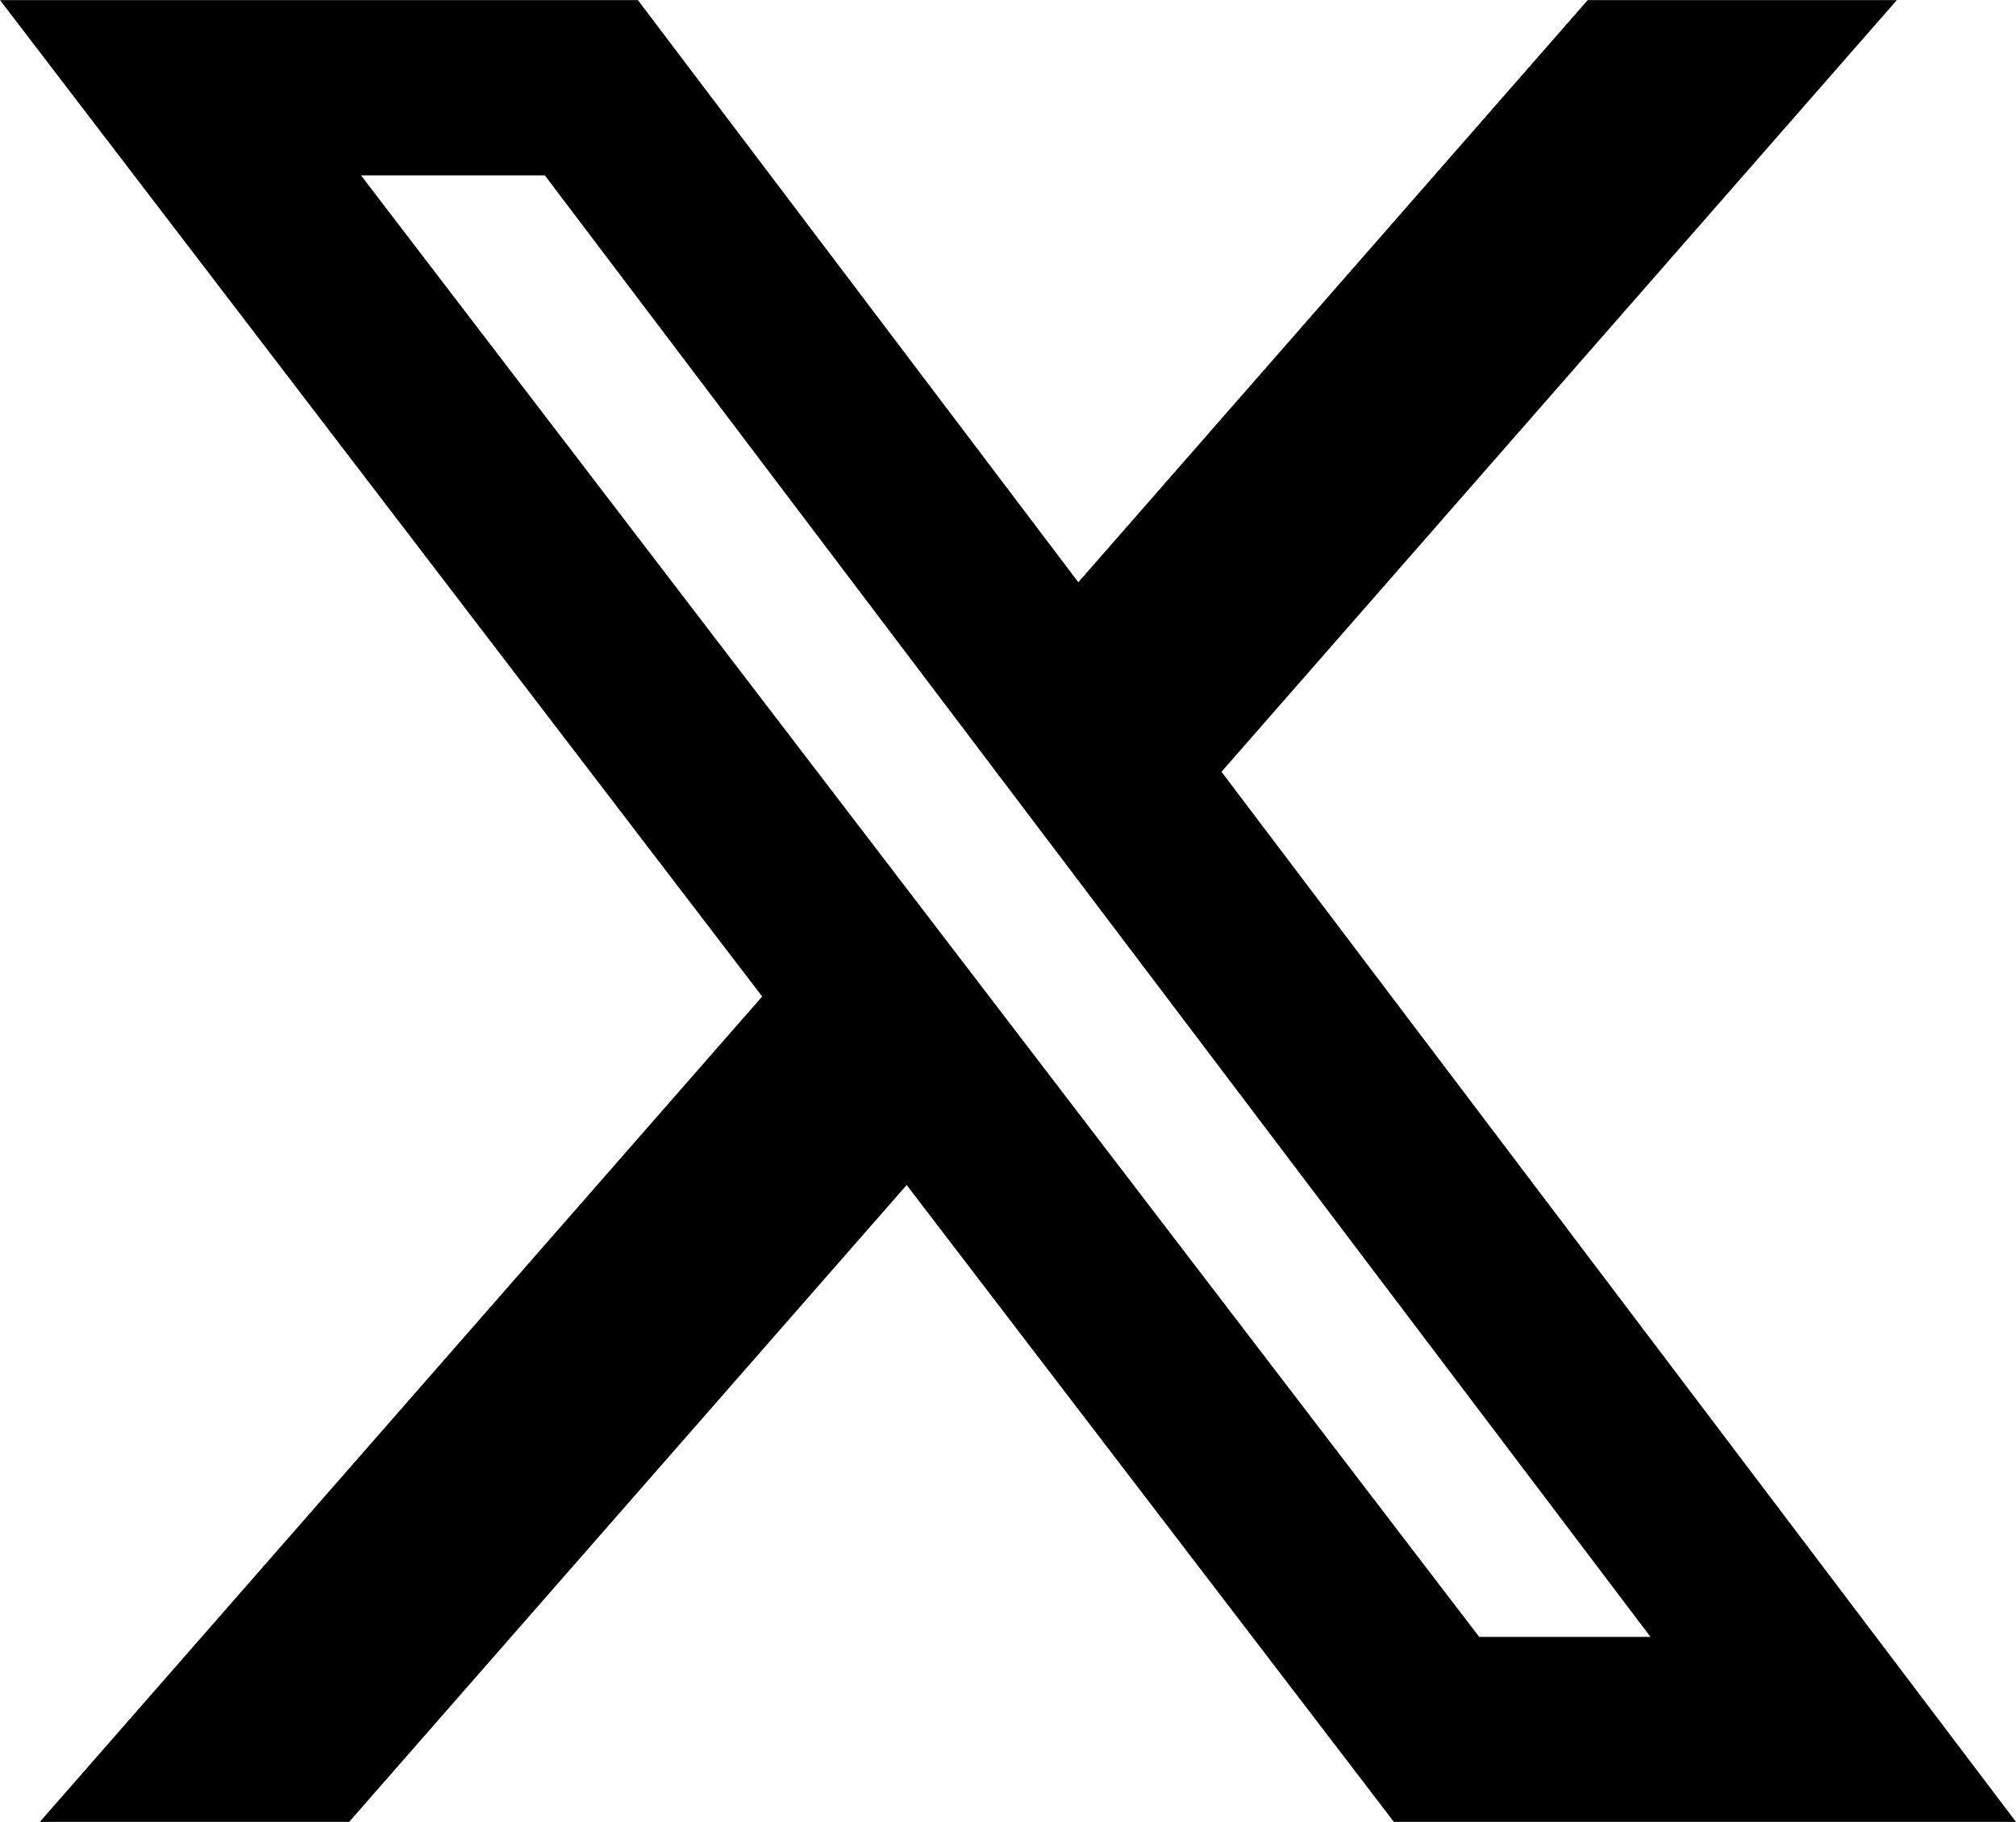
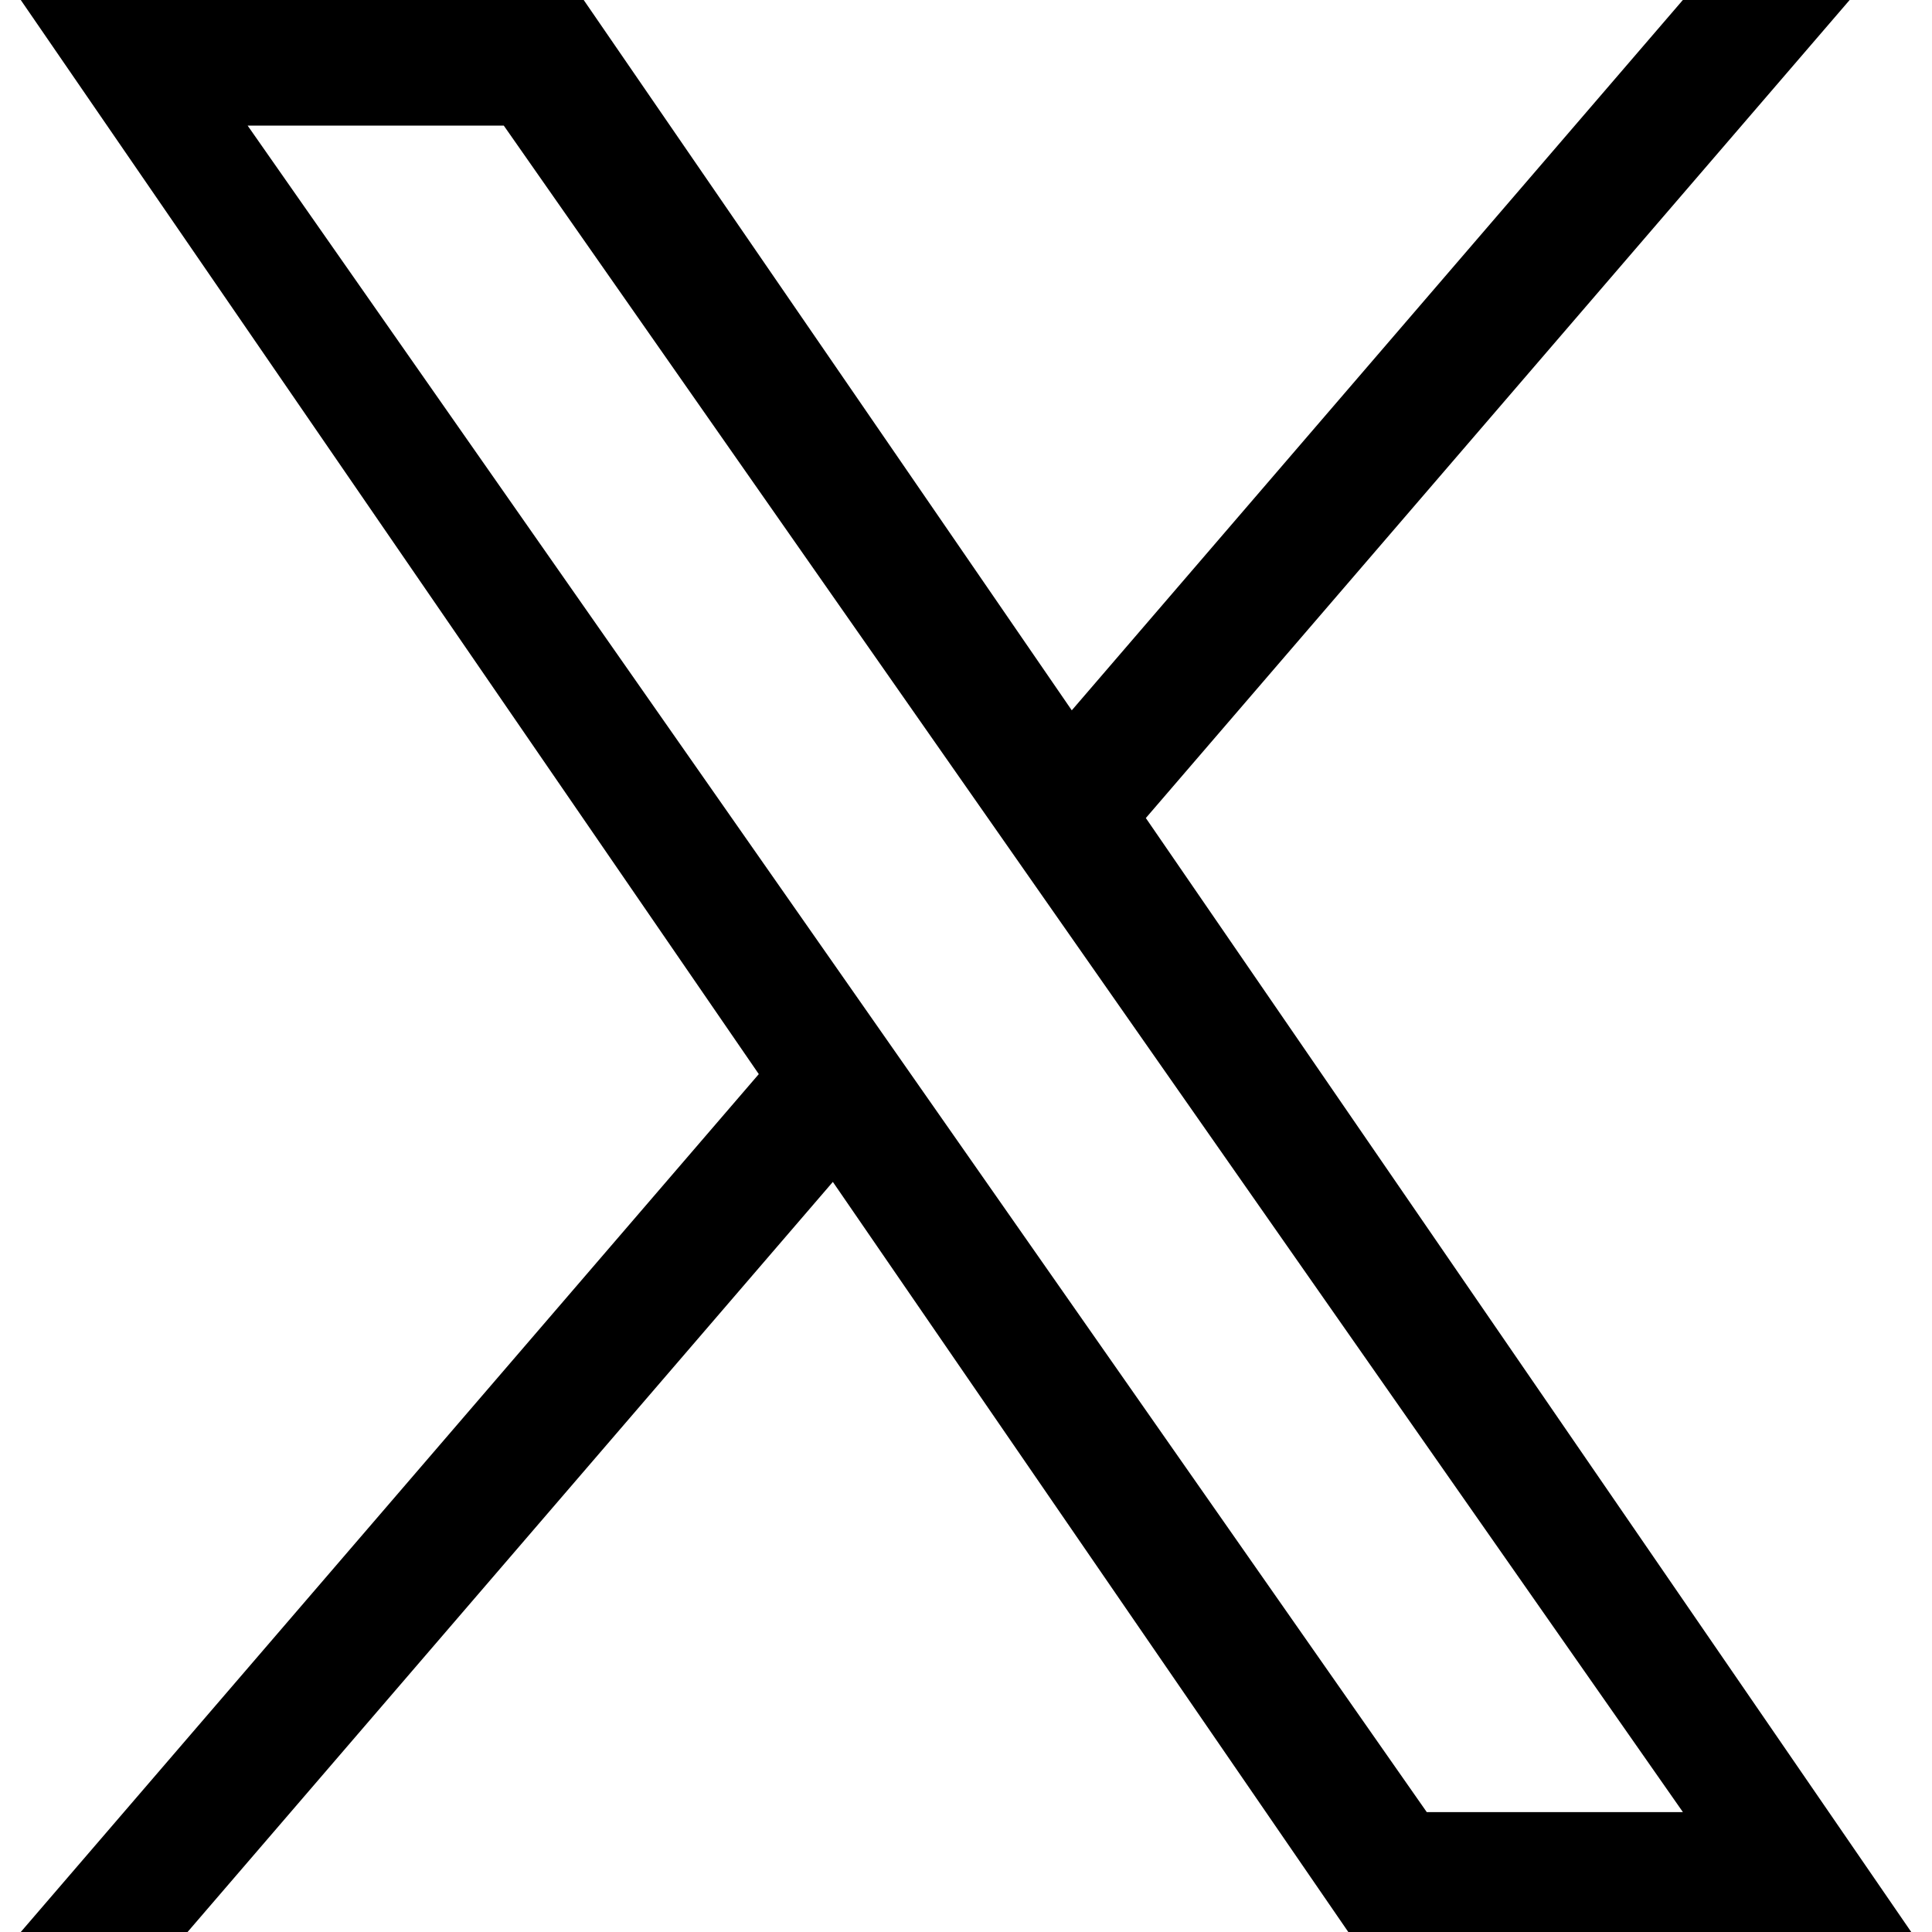
- <svg xmlns="http://www.w3.org/2000/svg" fill="none" height="2260" width="2500" viewBox="0.254 0.25 500 451.954">
-   <path d="M394.033.25h76.67L303.202 191.693l197.052 260.511h-154.29L225.118 294.205 86.844 452.204H10.127l179.16-204.77L.254.25H158.46l109.234 144.417zm-26.908 406.063h42.483L135.377 43.73h-45.59z" fill="#000" />
+ <svg xmlns="http://www.w3.org/2000/svg" role="img" viewBox="0 0 24 24">
+   <path d="M14.234 10.162 22.977 0h-2.072l-7.591 8.824L7.251 0H.258l9.168 13.343L.258 24H2.33l8.016-9.318L16.749 24h6.993zm-2.837 3.299-.929-1.329L3.076 1.56h3.182l5.965 8.532.929 1.329 7.754 11.09h-3.182z" />
</svg>
